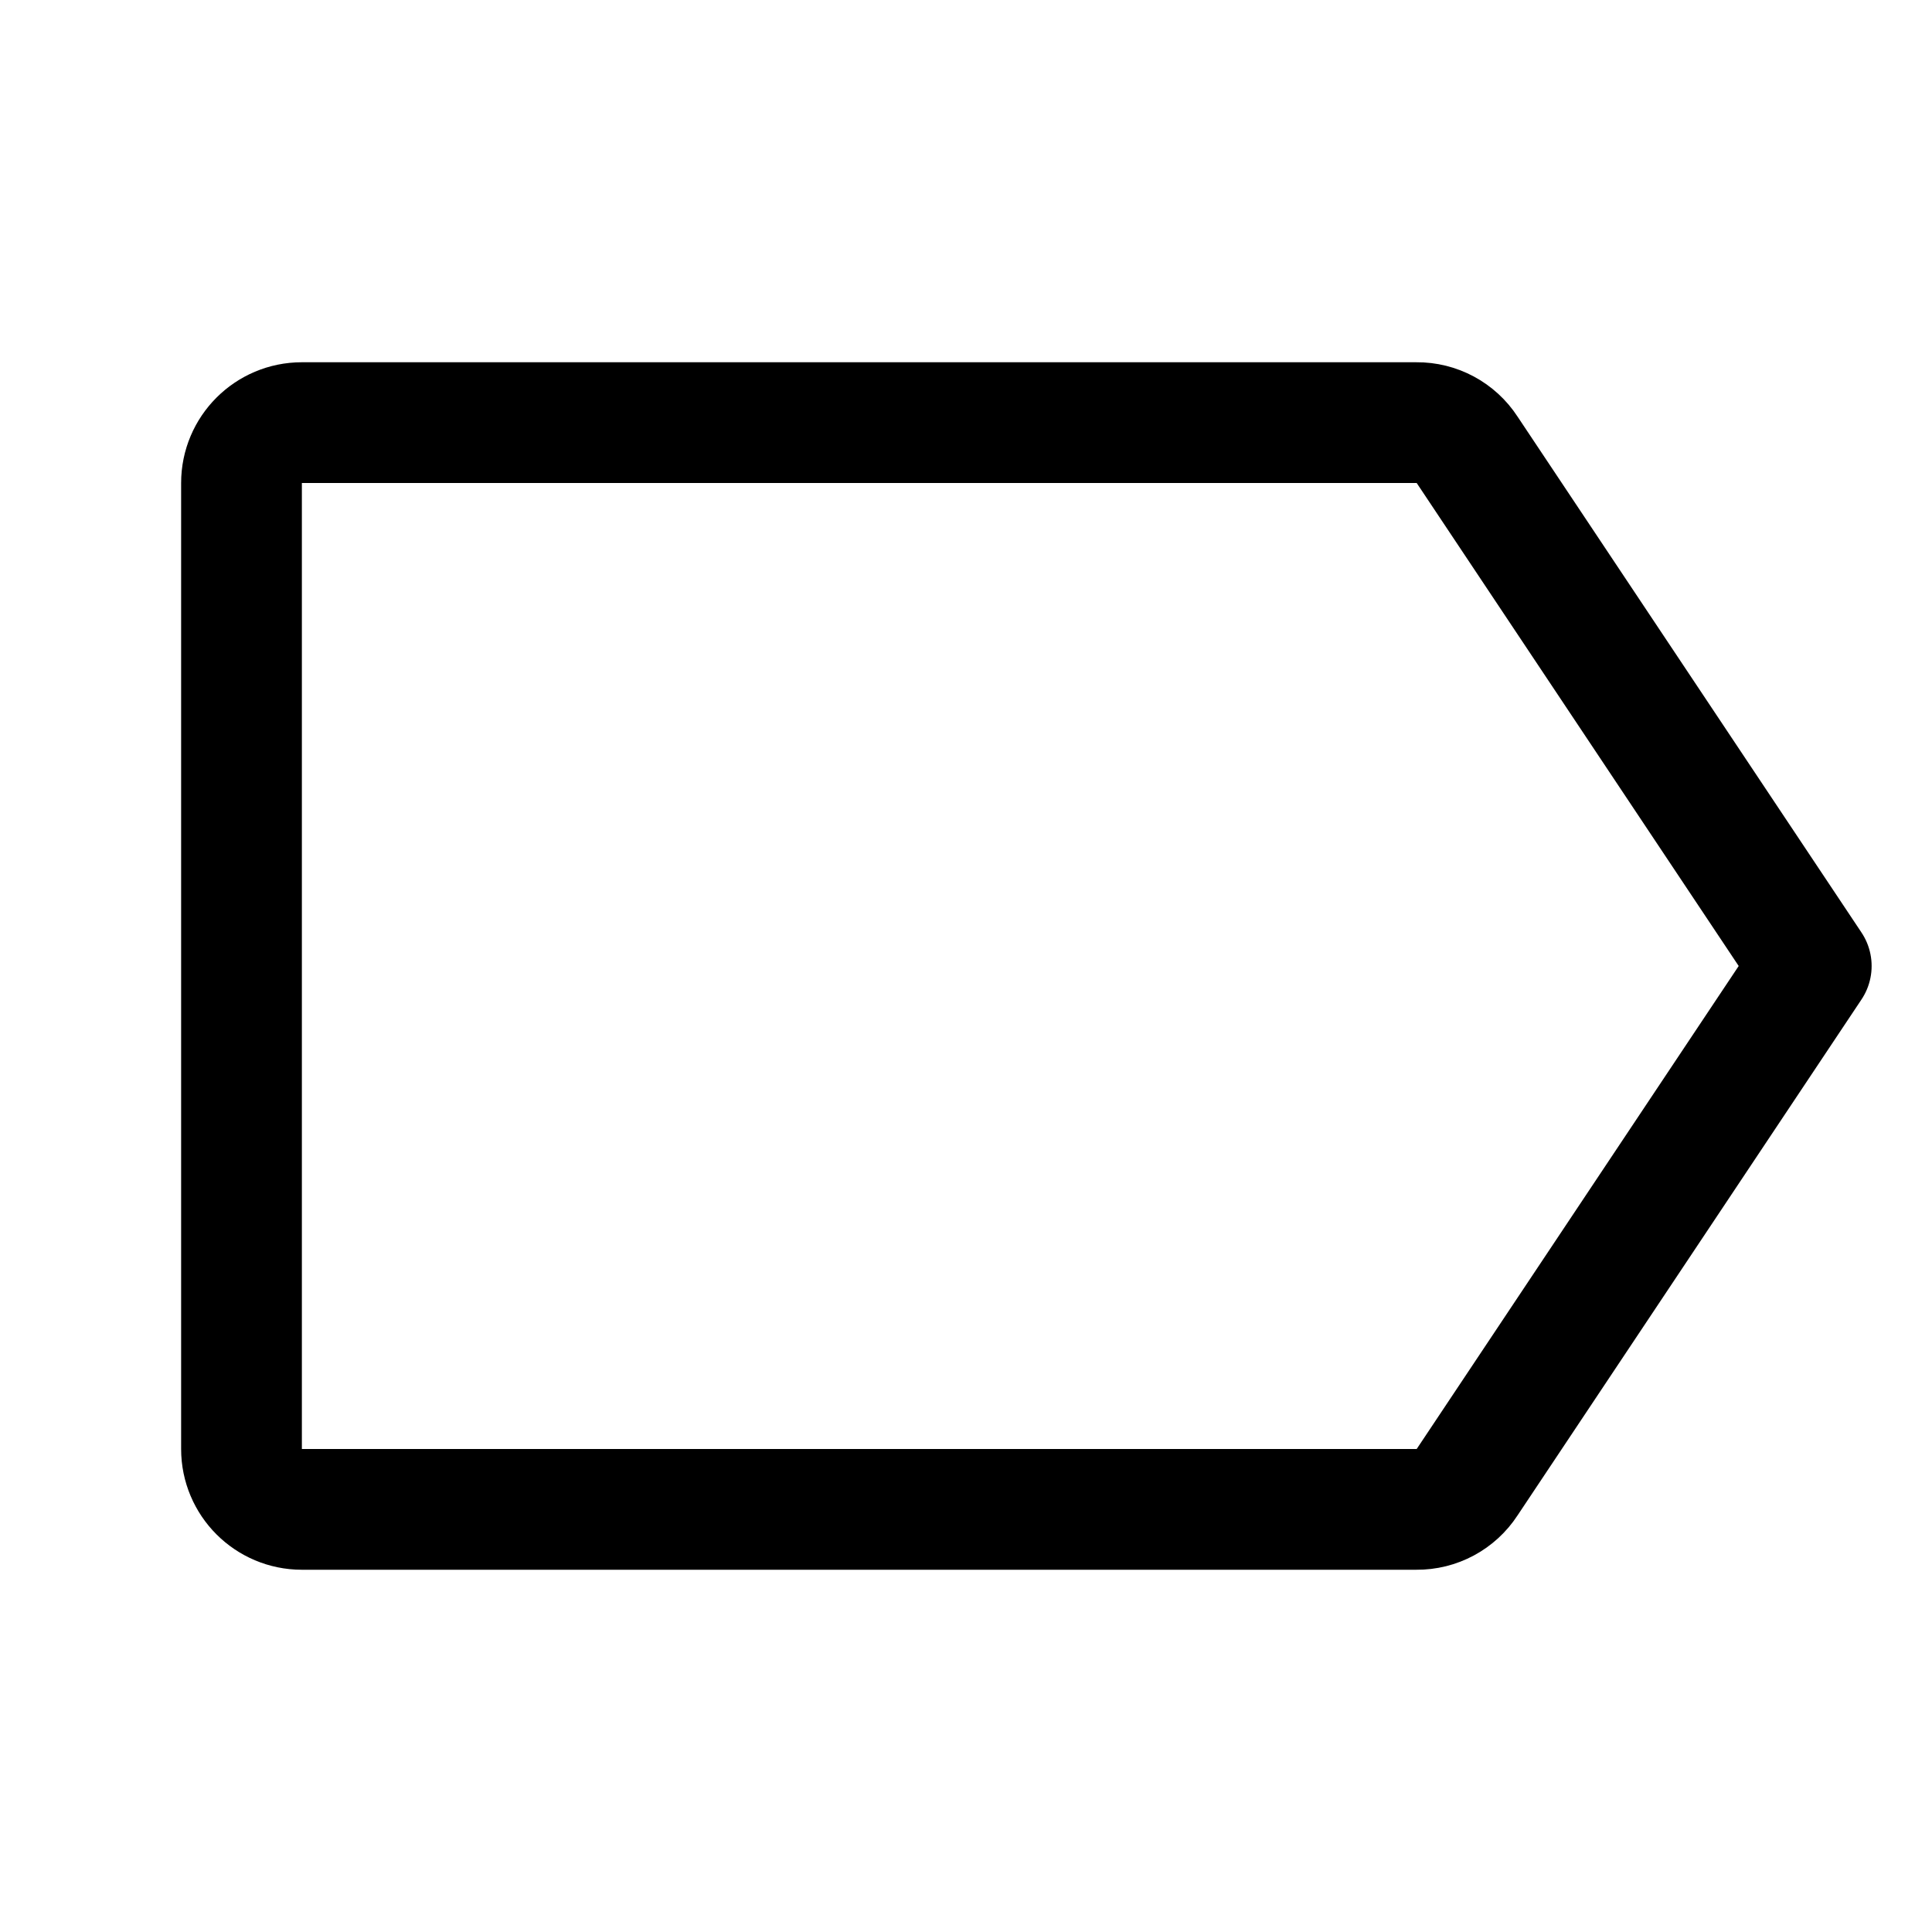
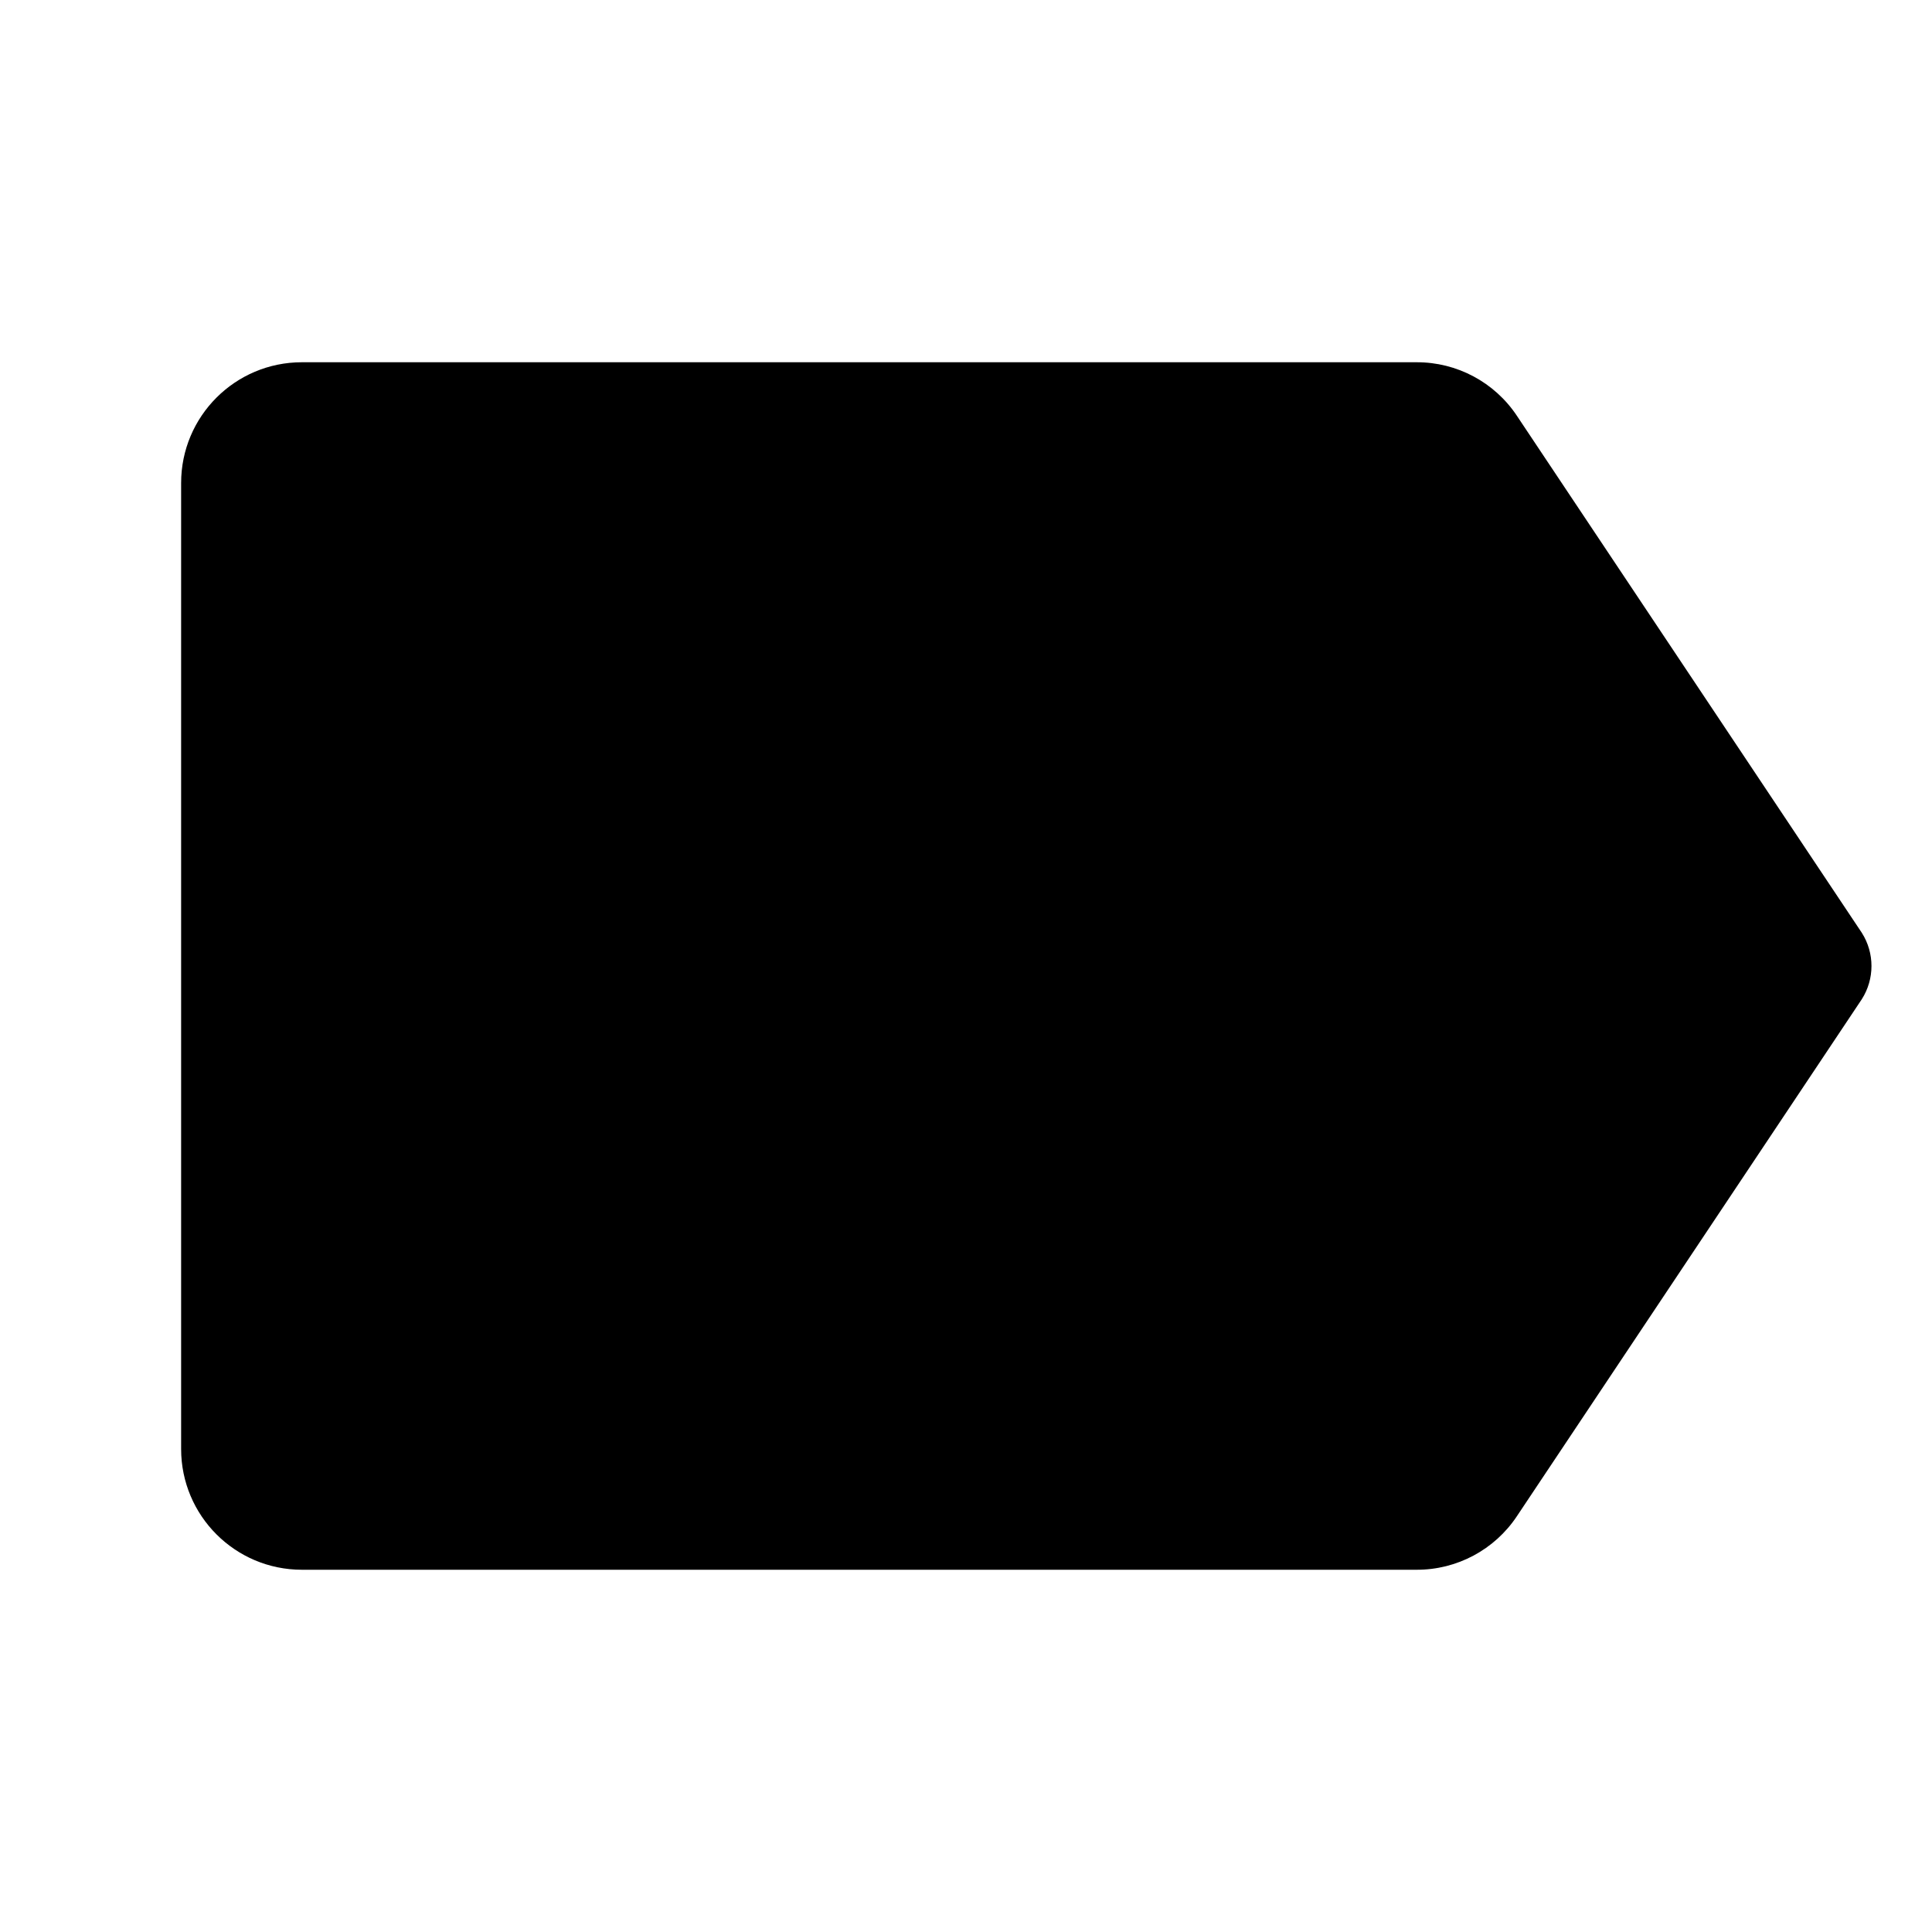
<svg xmlns="http://www.w3.org/2000/svg" viewBox="0 0 256 256">
  <rect width="256" height="256" fill="none" />
-   <path d="M194.4,196.4,240,128,194.4,59.6a7.9,7.9,0,0,0-6.7-3.6H40a8,8,0,0,0-8,8V192a8,8,0,0,0,8,8H187.7A7.9,7.9,0,0,0,194.4,196.4Z" fill="none" stroke="#000" stroke-linecap="round" stroke-linejoin="round" stroke-width="16" />
+   <path d="M246.7,123.6,201,55.1A15.9,15.9,0,0,0,187.7,48H40A16,16,0,0,0,24,64V192a16,16,0,0,0,16,16H187.7a15.9,15.9,0,0,0,13.3-7.1h0l45.7-68.5A8.2,8.2,0,0,0,246.7,123.6Z" />
</svg>
